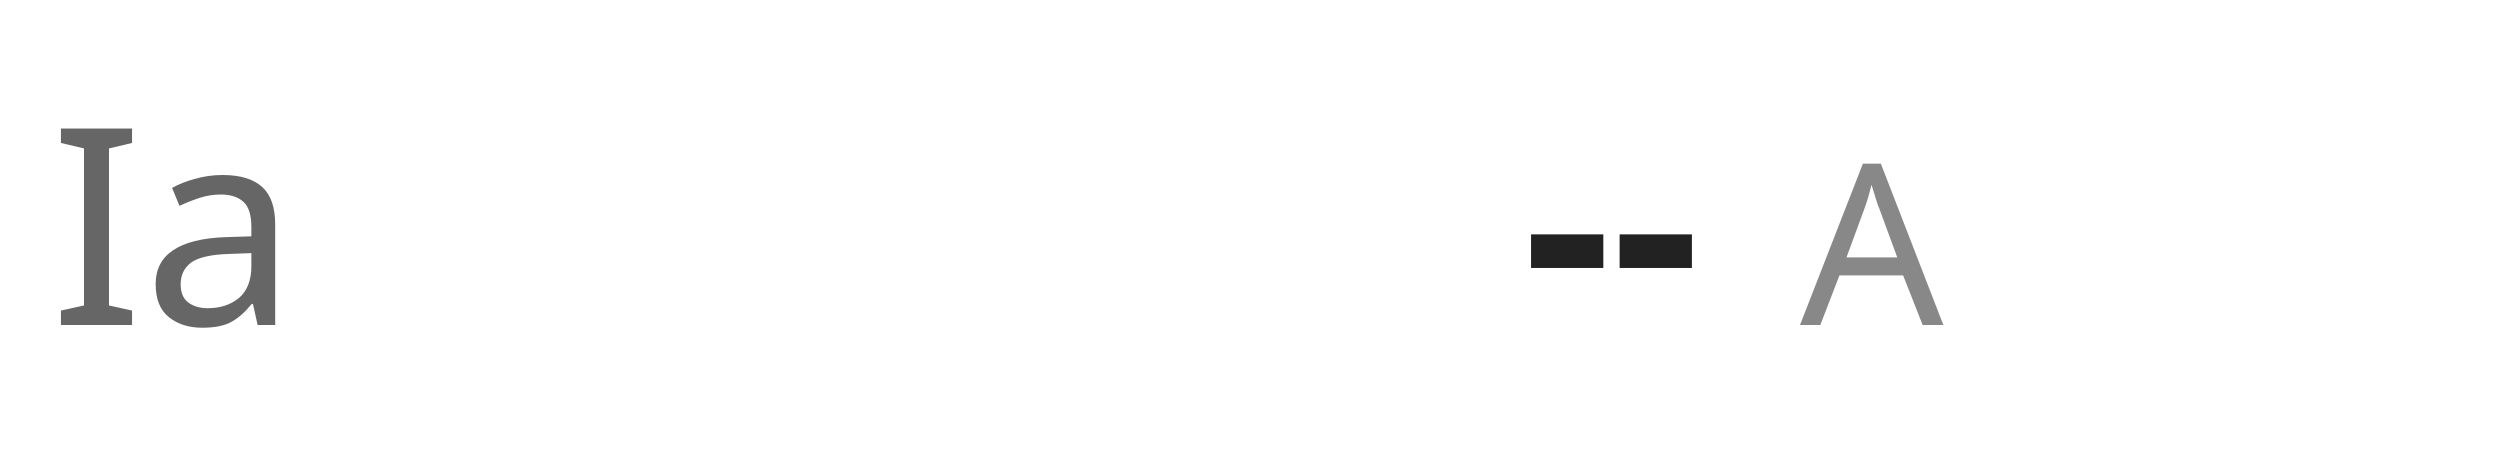
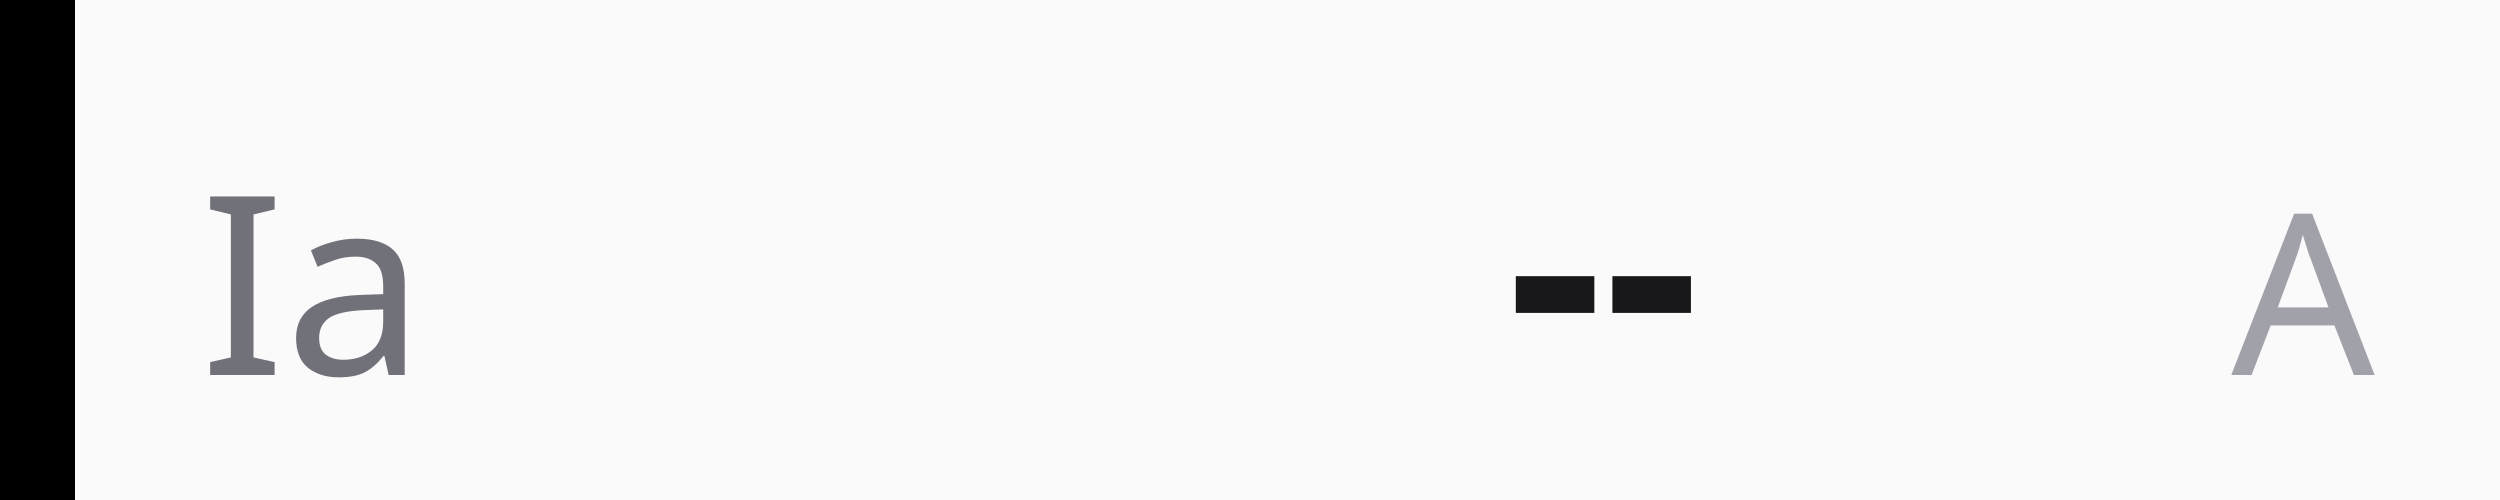
- <svg xmlns="http://www.w3.org/2000/svg" viewBox="0 0 100 18">
-   <text x="2" y="13" font-size="11" font-family="sans-serif" fill="#666">Ia</text>
-   <text x="68" y="13" text-anchor="end" font-size="11" font-family="sans-serif" font-weight="bold" fill="#222">--</text>
-   <text x="72" y="13" font-size="9" font-family="sans-serif" fill="#888">А</text>
+ <svg xmlns="http://www.w3.org/2000/svg" viewBox="0 0 100 20">
+   <rect x="0" y="0" width="3" height="20" fill="#000" />
+   <rect x="3" y="0" width="97" height="20" fill="#fafafa" />
+   <text x="8" y="15" font-size="10" font-family="sans-serif" fill="#71717a">Ia</text>
+   <text x="68" y="15" text-anchor="end" font-size="12" font-family="sans-serif" font-weight="bold" fill="#18181b">--</text>
+   <text x="95" y="15" text-anchor="end" font-size="9" font-family="sans-serif" fill="#a1a1aa">А</text>
</svg>
